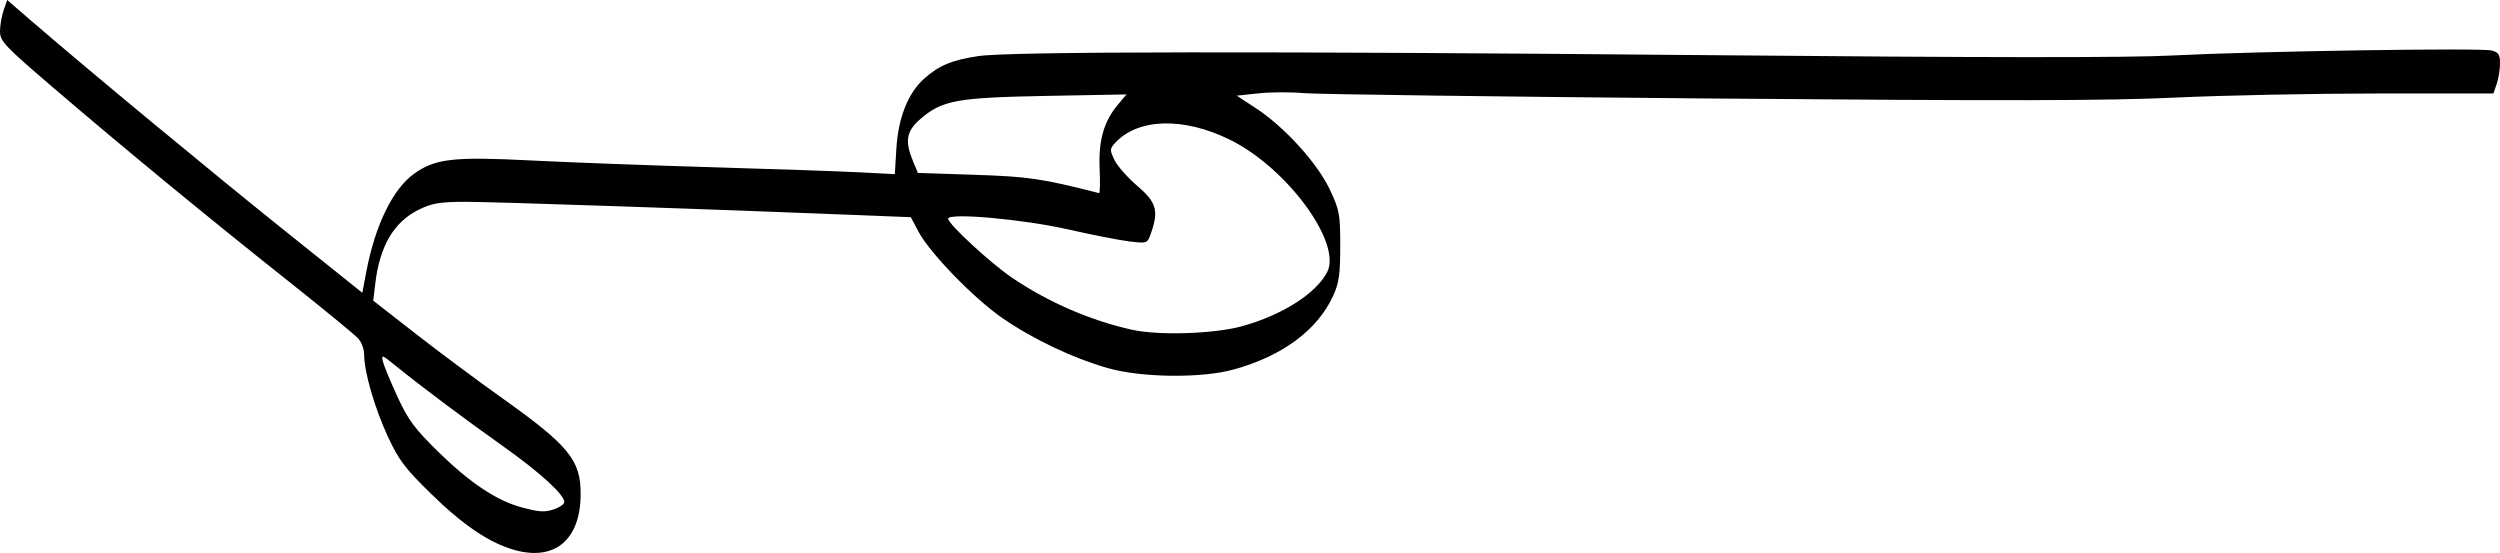
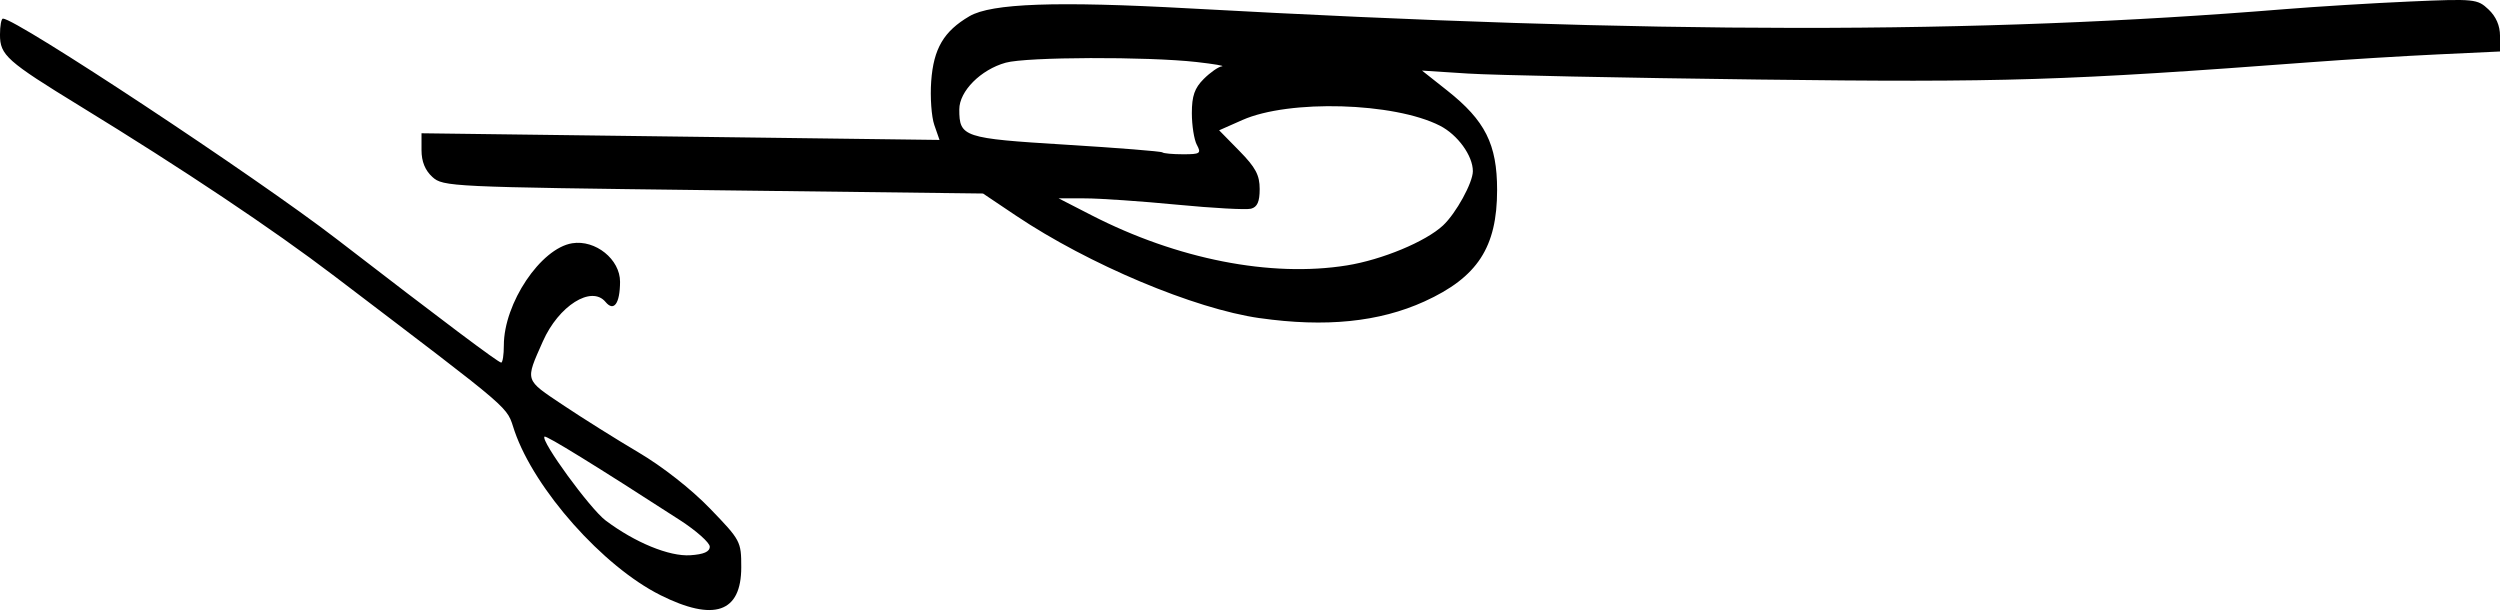
- <svg xmlns="http://www.w3.org/2000/svg" width="201.613mm" height="44.592mm" viewBox="0 0 201.613 44.592" version="1.1" id="svg1" xml:space="preserve">
+ <svg xmlns="http://www.w3.org/2000/svg" width="136.525mm" height="33.313mm" viewBox="0 0 136.525 33.313" version="1.1" id="svg1" xml:space="preserve">
  <defs id="defs1" />
-   <g id="layer1" transform="translate(-27.25208,-119.7277)">
-     <path style="fill:#000000" d="m 68.75,164.083 c -2.011,-0.561 -4.159,-2.008 -6.758,-4.554 -2.095,-2.051 -2.595,-2.717 -3.477,-4.63 -1.059,-2.295 -1.894,-5.186 -1.894,-6.559 0,-0.427 -0.208,-1.012 -0.463,-1.3 -0.255,-0.288 -2.837,-2.407 -5.739,-4.709 -6.422,-5.094 -13.13,-10.614 -18.867,-15.527 -3.93,-3.365 -4.299,-3.756 -4.299,-4.547 0,-0.476 0.13,-1.24 0.29,-1.697 l 0.29,-0.831 2.025,1.749 c 4.512,3.896 14.559,12.213 20.404,16.892 l 6.208,4.968 0.321,-1.686 c 0.716,-3.759 2.124,-6.66 3.836,-7.9 1.701,-1.232 3.184,-1.403 9.424,-1.085 3.018,0.154 9.596,0.399 14.616,0.546 5.02,0.146 10.392,0.332 11.938,0.413 l 2.81,0.147 0.125,-2.063 c 0.152,-2.51 0.954,-4.511 2.274,-5.669 1.193,-1.048 2.205,-1.467 4.318,-1.788 2.487,-0.378 23.241,-0.404 59.234,-0.074 21.755,0.2 33.521,0.208 37.042,0.025 6.59,-0.342 24.885,-0.629 25.778,-0.405 0.56,0.141 0.68,0.326 0.68,1.052 0,0.485 -0.12,1.227 -0.267,1.649 l -0.267,0.767 h -9.324 c -5.128,0 -12.479,0.149 -16.335,0.331 -5.451,0.258 -13.841,0.273 -37.701,0.071 -16.879,-0.143 -31.541,-0.337 -32.581,-0.431 -1.041,-0.094 -2.682,-0.087 -3.648,0.017 l -1.756,0.188 1.529,0.998 c 2.299,1.501 4.958,4.418 5.964,6.543 0.796,1.681 0.856,2.003 0.856,4.586 0,2.296 -0.1,2.995 -0.577,4.026 -1.279,2.768 -4.096,4.851 -8.022,5.931 -2.619,0.721 -7.444,0.662 -10.182,-0.123 -2.803,-0.804 -6.02,-2.335 -8.485,-4.04 -2.295,-1.587 -5.833,-5.235 -6.747,-6.956 l -0.617,-1.164 -4.116,-0.165 c -12.173,-0.489 -29.571,-1.077 -31.765,-1.075 -2.093,0.002 -2.725,0.106 -3.778,0.621 -2.026,0.99 -3.174,2.935 -3.532,5.981 l -0.161,1.369 3.404,2.654 c 1.872,1.46 4.952,3.754 6.844,5.098 5.538,3.934 6.487,5.088 6.476,7.874 -0.014,3.654 -2.077,5.39 -5.328,4.483 z m 3.332,-3.342 c 0.373,-0.142 0.679,-0.38 0.679,-0.528 0,-0.597 -1.995,-2.414 -4.951,-4.507 -3.158,-2.237 -6.705,-4.896 -8.721,-6.537 -1.024,-0.834 -1.093,-0.855 -0.958,-0.288 0.08,0.336 0.609,1.614 1.175,2.841 0.871,1.887 1.388,2.581 3.347,4.498 2.494,2.44 4.663,3.884 6.626,4.412 1.544,0.416 1.955,0.432 2.803,0.11 z m 55.315,-14.701 c 3.233,-0.887 5.99,-2.635 6.885,-4.366 1.213,-2.347 -3.237,-8.408 -7.84,-10.677 -3.756,-1.852 -7.456,-1.741 -9.282,0.279 -0.413,0.457 -0.415,0.562 -0.027,1.364 0.232,0.478 1.058,1.414 1.837,2.079 1.538,1.314 1.738,1.993 1.114,3.784 -0.302,0.865 -0.302,0.865 -1.724,0.698 -0.782,-0.092 -2.998,-0.525 -4.924,-0.963 -3.664,-0.833 -9.719,-1.375 -9.719,-0.87 0,0.427 3.445,3.607 5.159,4.762 2.947,1.986 6.271,3.428 9.657,4.189 2.136,0.48 6.613,0.339 8.864,-0.278 z m -11.465,-12.725 c -0.099,-2.268 0.343,-3.806 1.484,-5.162 l 0.682,-0.811 -6.463,0.12 c -7.231,0.135 -8.41,0.351 -10.16,1.864 -1.135,0.981 -1.271,1.778 -0.584,3.422 l 0.387,0.925 4.593,0.152 c 4.341,0.144 5.416,0.302 10.017,1.477 0.073,0.019 0.093,-0.876 0.044,-1.987 z" id="path1" />
+   <g id="layer1" transform="translate(-44.45001,-156.1482)">
+     <path style="fill:#000000" d="m 80.51,188.645 c -3.131,-1.565 -6.861,-5.762 -7.96,-8.956 -0.489,-1.422 0.243,-0.792 -9.844,-8.468 -3.382,-2.574 -8.245,-5.824 -13.891,-9.283 -3.995,-2.448 -4.366,-2.779 -4.366,-3.895 0,-0.484 0.073,-0.88 0.161,-0.88 0.73,0 13.855,8.671 18.227,12.042 5.851,4.51 8.826,6.744 8.983,6.744 0.08,0 0.145,-0.424 0.145,-0.943 0,-2.292 2.009,-5.294 3.731,-5.573 1.272,-0.206 2.621,0.881 2.615,2.108 -0.006,1.187 -0.338,1.646 -0.793,1.096 -0.766,-0.924 -2.562,0.207 -3.424,2.157 -0.97,2.192 -1.011,2.059 1.1,3.473 1.062,0.711 2.919,1.875 4.126,2.588 1.312,0.774 2.883,2.008 3.903,3.064 1.674,1.734 1.707,1.796 1.707,3.208 0,2.476 -1.485,2.986 -4.421,1.519 z m 2.701,-2.642 c 0,-0.218 -0.736,-0.873 -1.637,-1.455 -4.584,-2.964 -7.304,-4.641 -7.39,-4.555 -0.222,0.222 2.49,3.941 3.338,4.578 1.605,1.206 3.48,1.976 4.63,1.899 0.733,-0.049 1.058,-0.192 1.058,-0.467 z m 30.03,-12.481 c -3.57,-0.509 -9.34,-2.936 -13.309,-5.598 L 98.133,166.716 83.396,166.536 c -14.353,-0.175 -14.752,-0.194 -15.332,-0.722 -0.4,-0.364 -0.595,-0.845 -0.595,-1.465 v -0.923 l 14.144,0.182 14.144,0.182 -0.284,-0.815 c -0.156,-0.448 -0.233,-1.525 -0.17,-2.392 0.129,-1.782 0.685,-2.728 2.09,-3.55 1.199,-0.702 4.743,-0.828 12.013,-0.426 25.469,1.406 42.892,1.419 59.796,0.043 1.746,-0.142 4.826,-0.331 6.845,-0.419 3.545,-0.155 3.691,-0.14 4.299,0.431 0.411,0.386 0.63,0.888 0.63,1.445 v 0.853 l -3.373,0.158 c -1.855,0.087 -4.981,0.278 -6.945,0.426 -13.451,1.01 -16.756,1.114 -30.163,0.948 -7.349,-0.091 -14.493,-0.238 -15.875,-0.327 l -2.514,-0.162 1.375,1.088 c 2.077,1.644 2.726,2.936 2.726,5.431 0,3.129 -1.069,4.769 -3.969,6.089 -2.469,1.124 -5.405,1.421 -8.996,0.909 z m 4.763,-2.88 c 1.918,-0.308 4.305,-1.3 5.25,-2.182 0.708,-0.66 1.629,-2.336 1.629,-2.964 0,-0.844 -0.829,-1.989 -1.798,-2.483 -2.499,-1.275 -8.234,-1.441 -10.786,-0.312 l -1.272,0.563 1.107,1.128 c 0.885,0.902 1.107,1.318 1.107,2.079 0,0.692 -0.129,0.985 -0.474,1.075 -0.261,0.068 -2.076,-0.031 -4.035,-0.22 -1.958,-0.189 -4.216,-0.344 -5.016,-0.345 l -1.455,-0.001 1.794,0.921 c 4.687,2.406 9.794,3.409 13.949,2.741 z m -8.193,-6.581 c -0.151,-0.281 -0.274,-1.061 -0.274,-1.732 0,-0.943 0.148,-1.368 0.649,-1.869 0.357,-0.357 0.804,-0.668 0.992,-0.69 0.189,-0.022 -0.431,-0.127 -1.377,-0.234 -2.707,-0.304 -9.287,-0.282 -10.43,0.036 -1.362,0.378 -2.534,1.557 -2.534,2.549 0,1.515 0.211,1.585 5.821,1.929 2.838,0.174 5.209,0.363 5.27,0.42 0.061,0.057 0.571,0.103 1.134,0.103 0.93,0 0.999,-0.047 0.75,-0.512 z" id="path1" />
  </g>
</svg>
